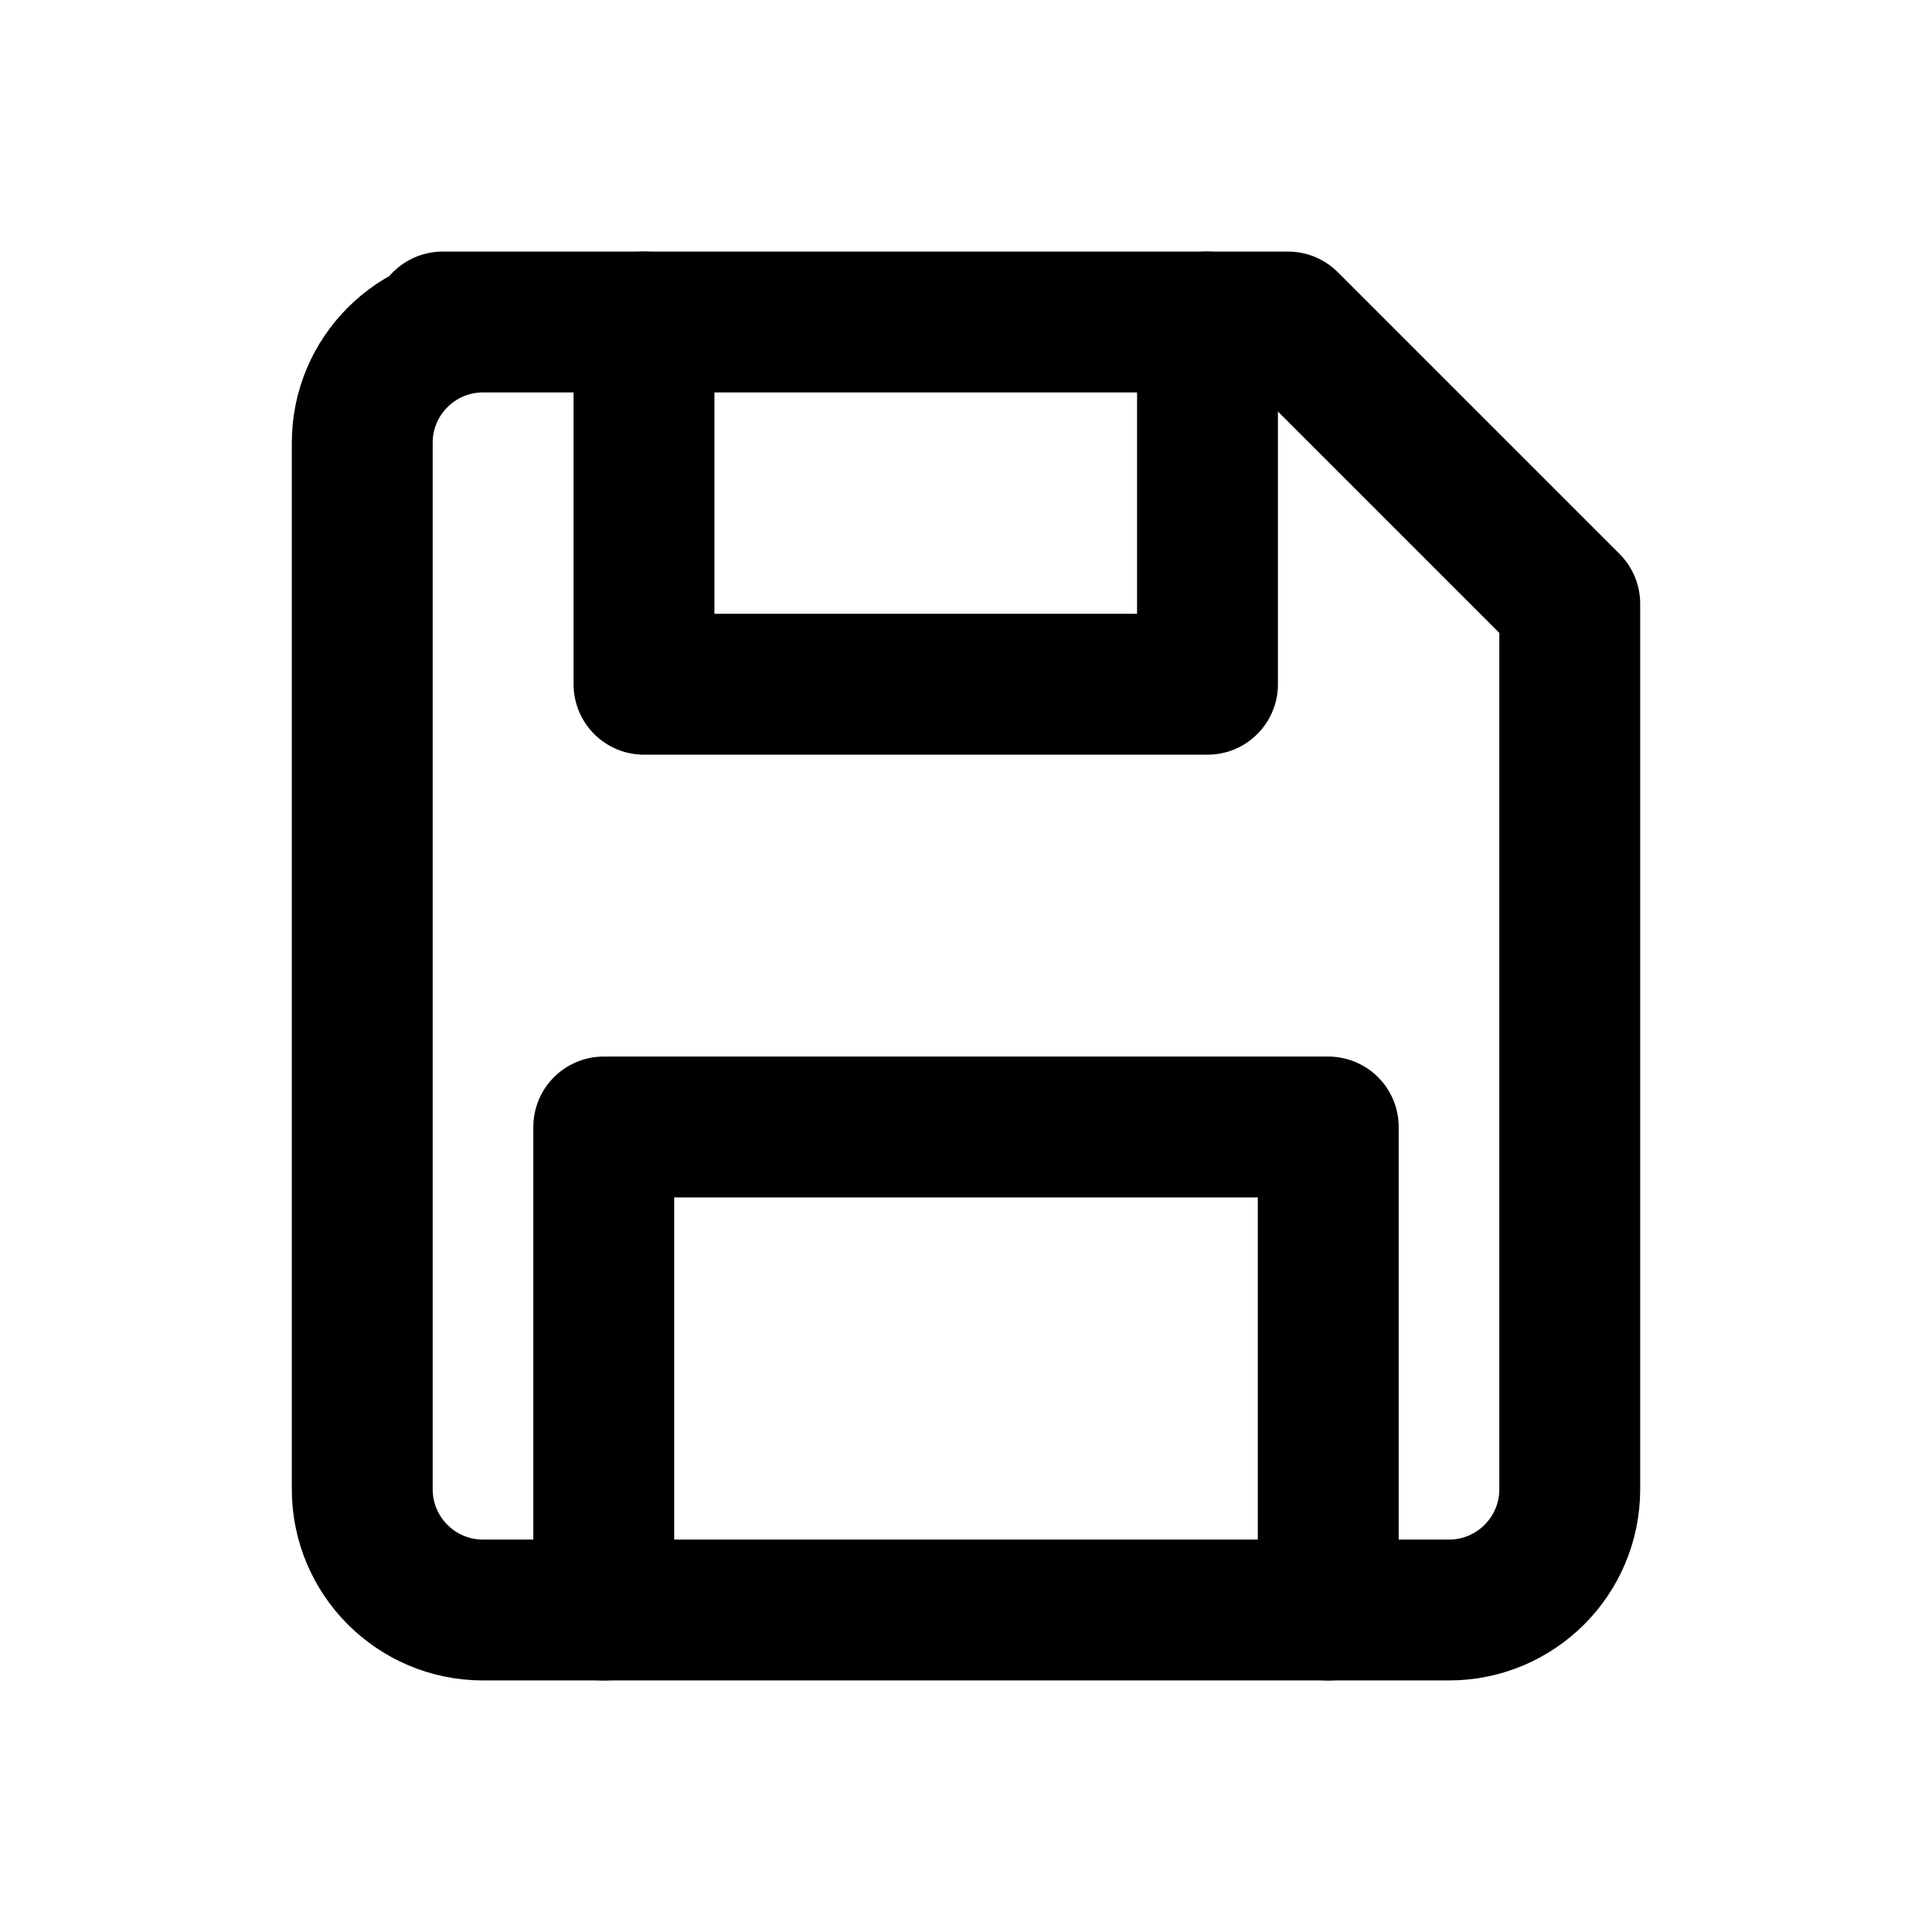
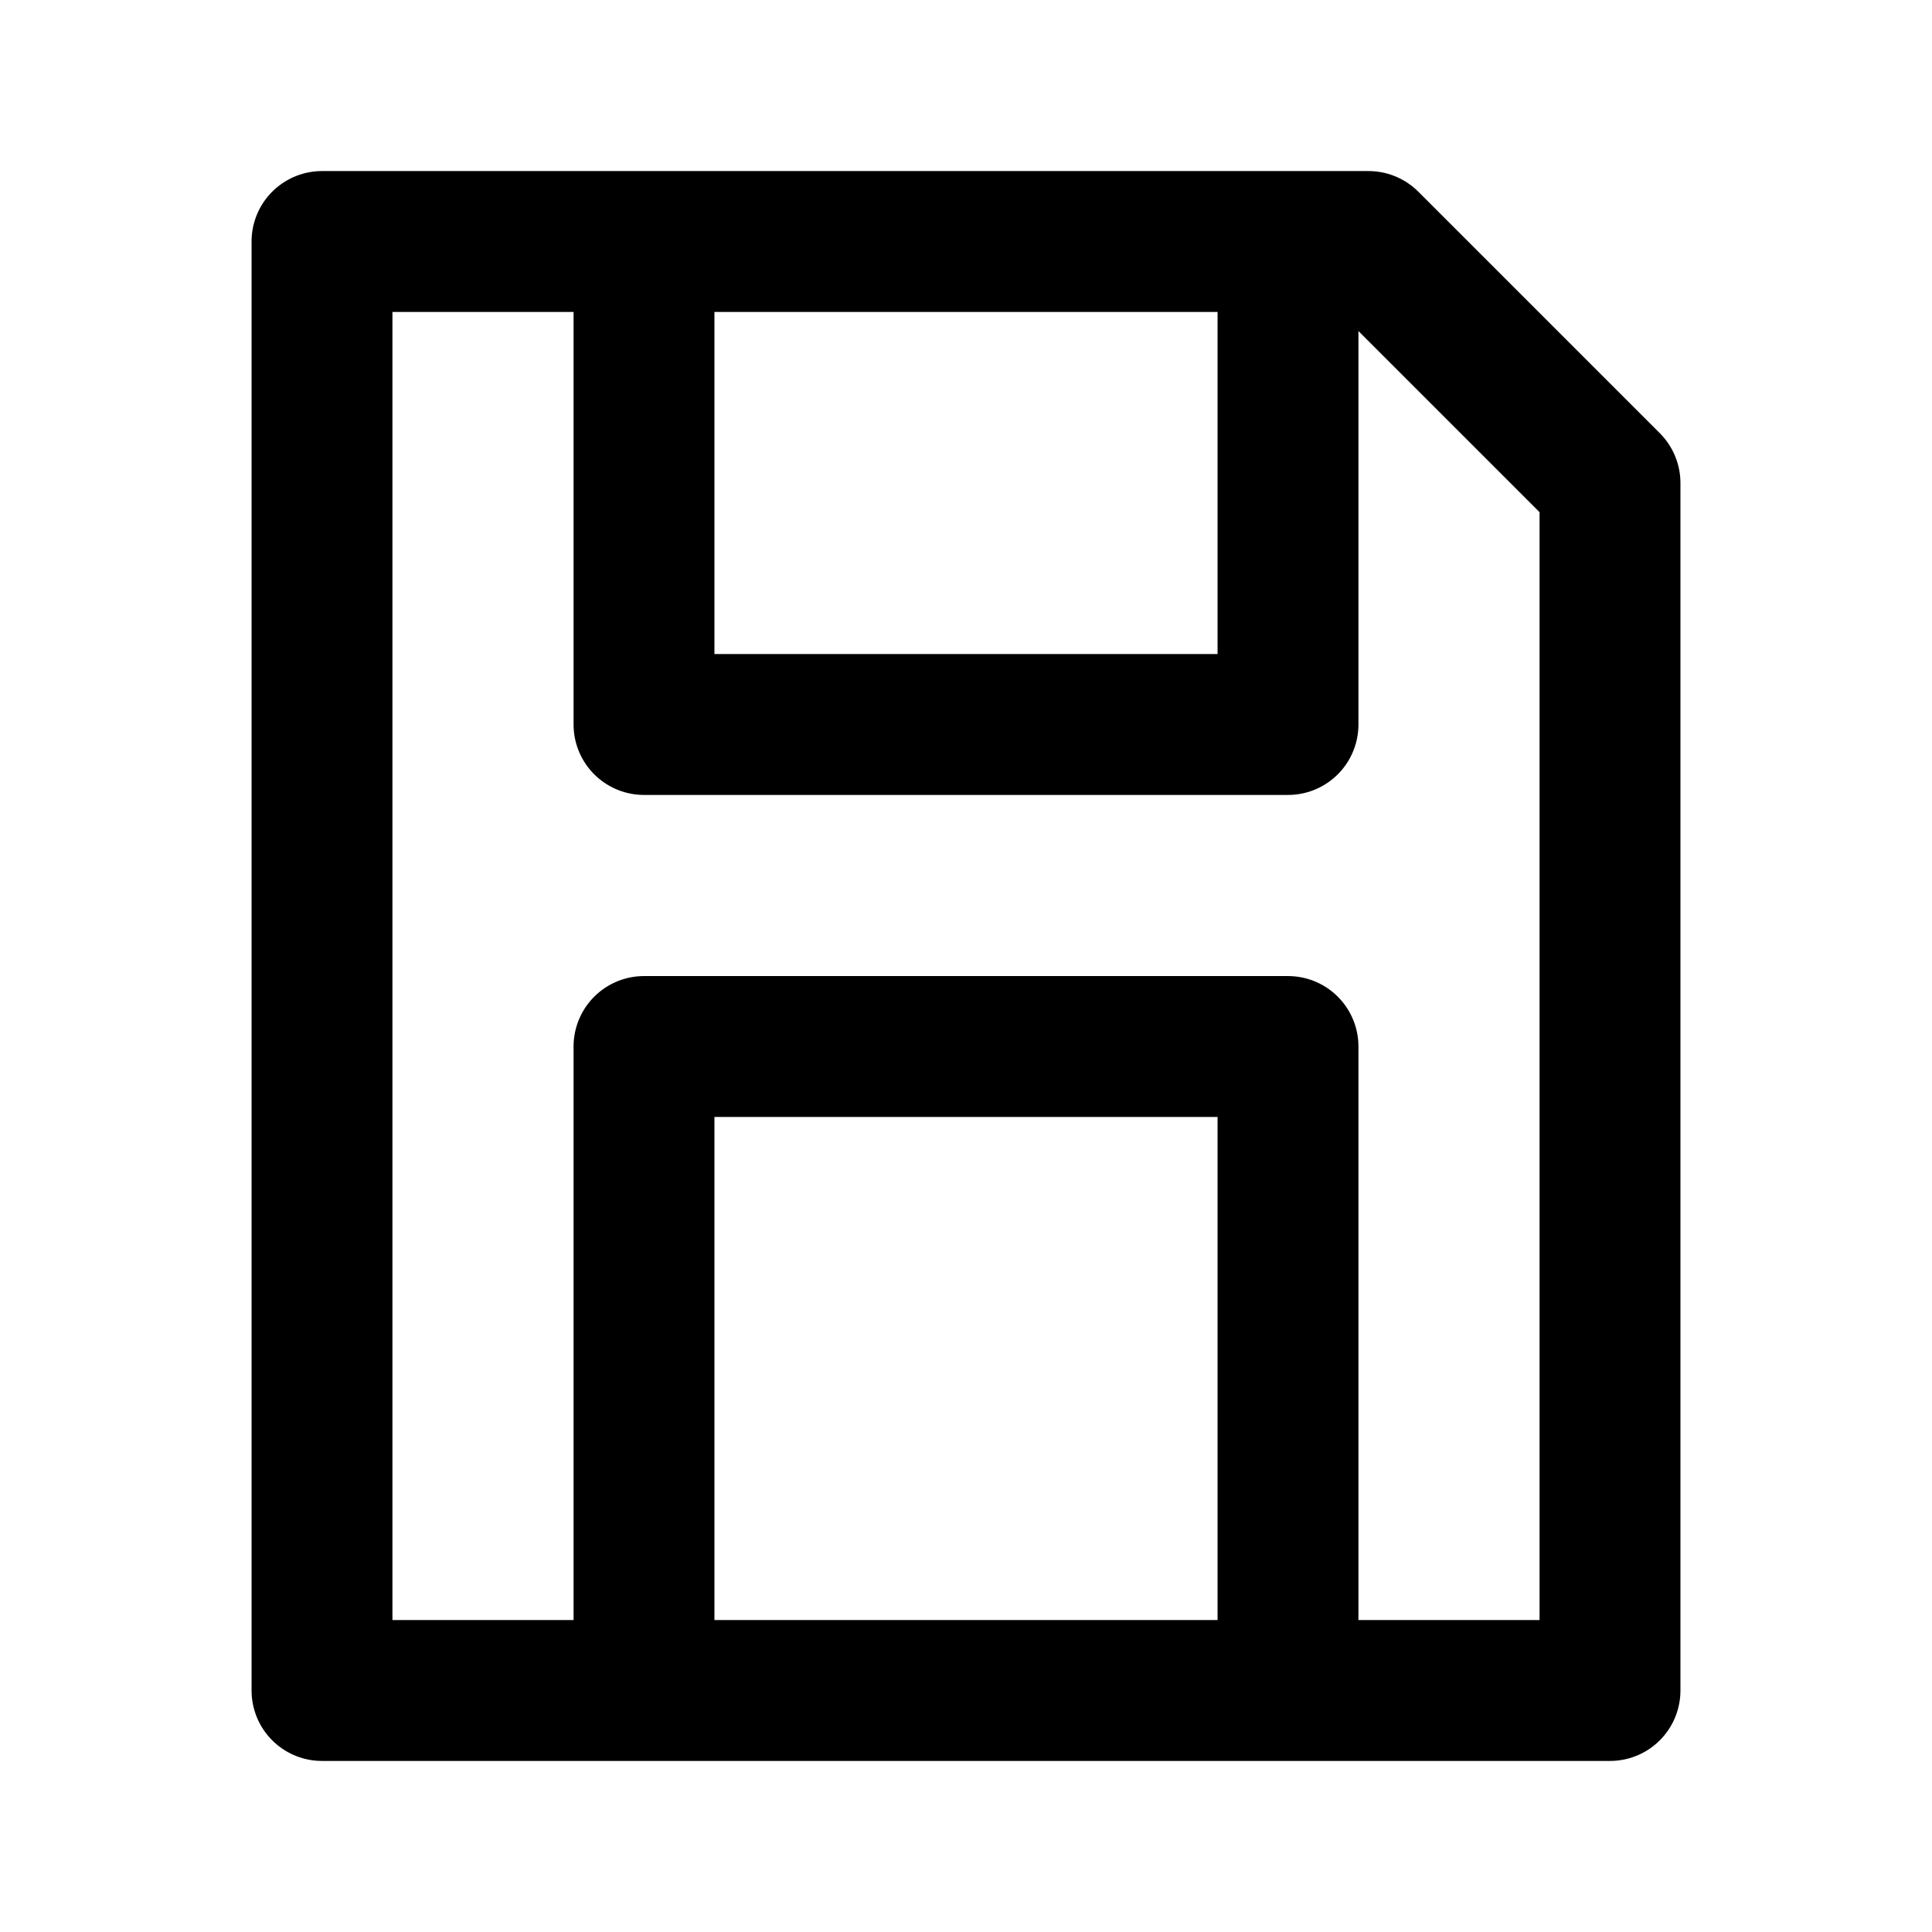
<svg xmlns="http://www.w3.org/2000/svg" width="24" height="24" viewBox="0 0 24 24" fill="none" stroke="currentColor" stroke-width="1.75" stroke-linecap="round" stroke-linejoin="round">
-   <path d="M5.5 4h10.5l3.5 3.5v11a1.5 1.5 0 0 1-1.5 1.5h-12A1.5 1.5 0 0 1 4.5 18.5v-13A1.5 1.5 0 0 1 6 4z" />
-   <path d="M8 4v4.5h7V4M7.5 20v-6h9v6" />
+   <path d="M4 3h13l3 3v15H4zM8 3v6h8V3M8 21v-8h8v8" />
</svg>
